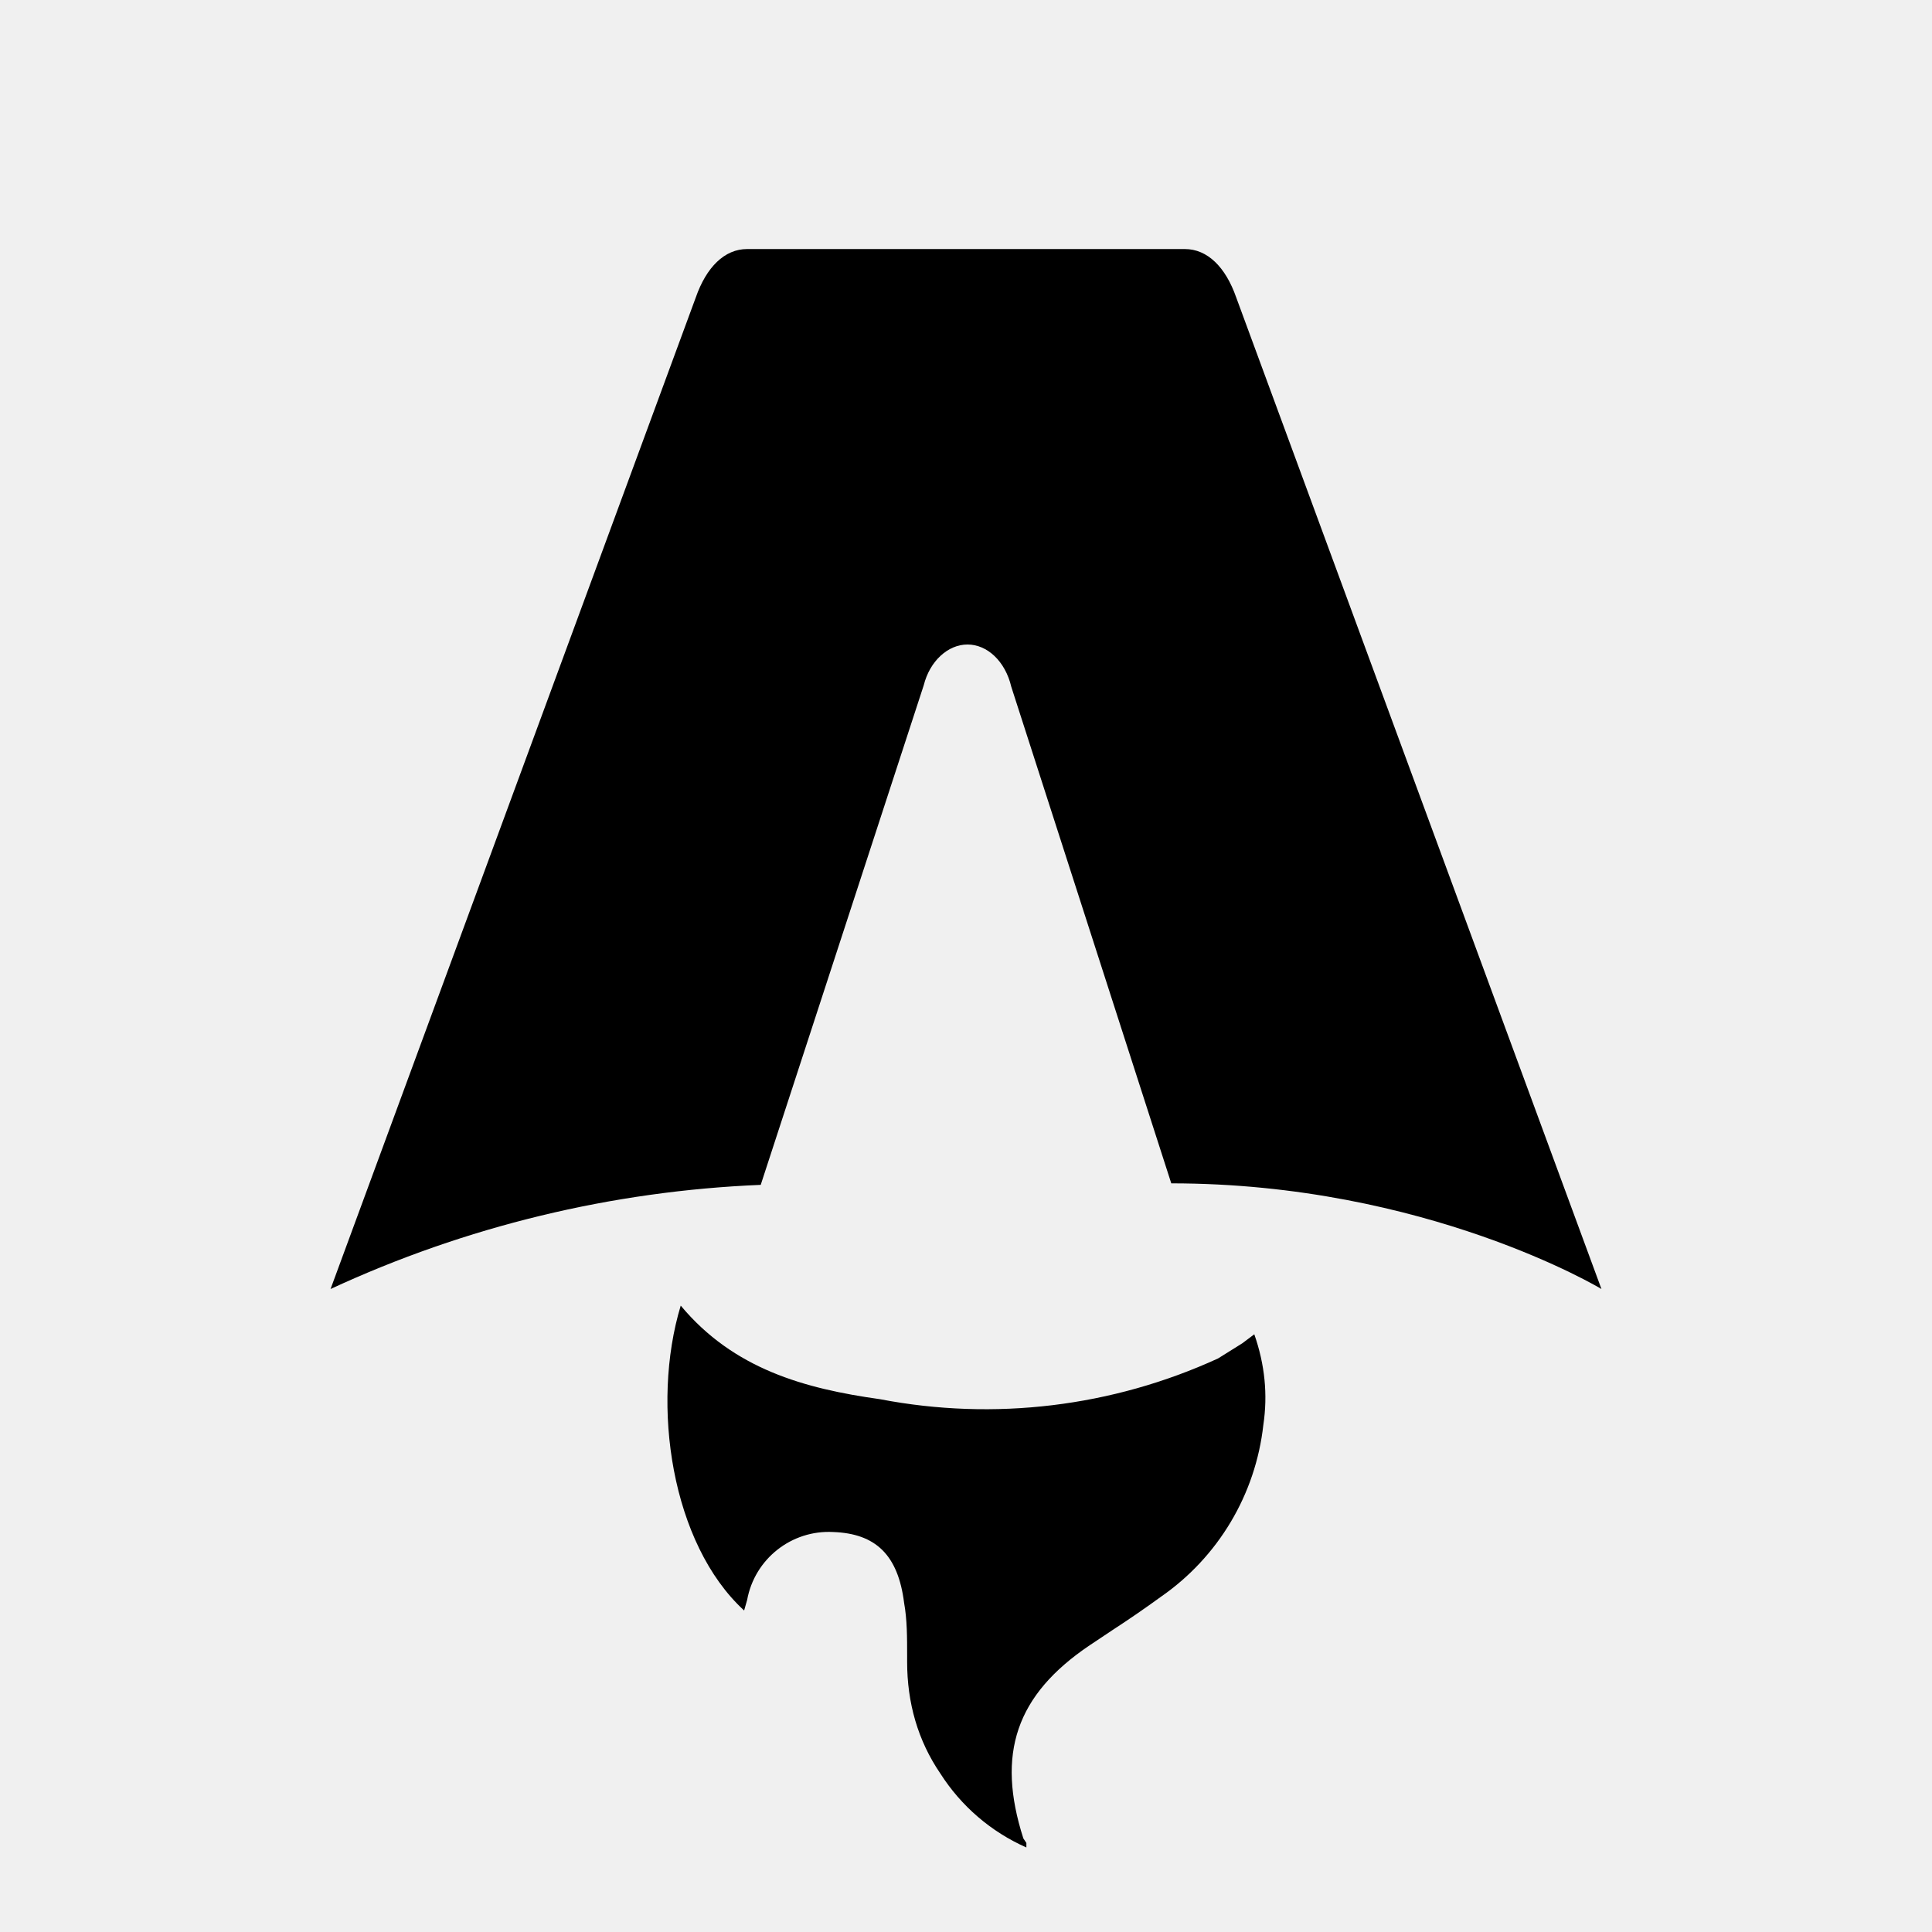
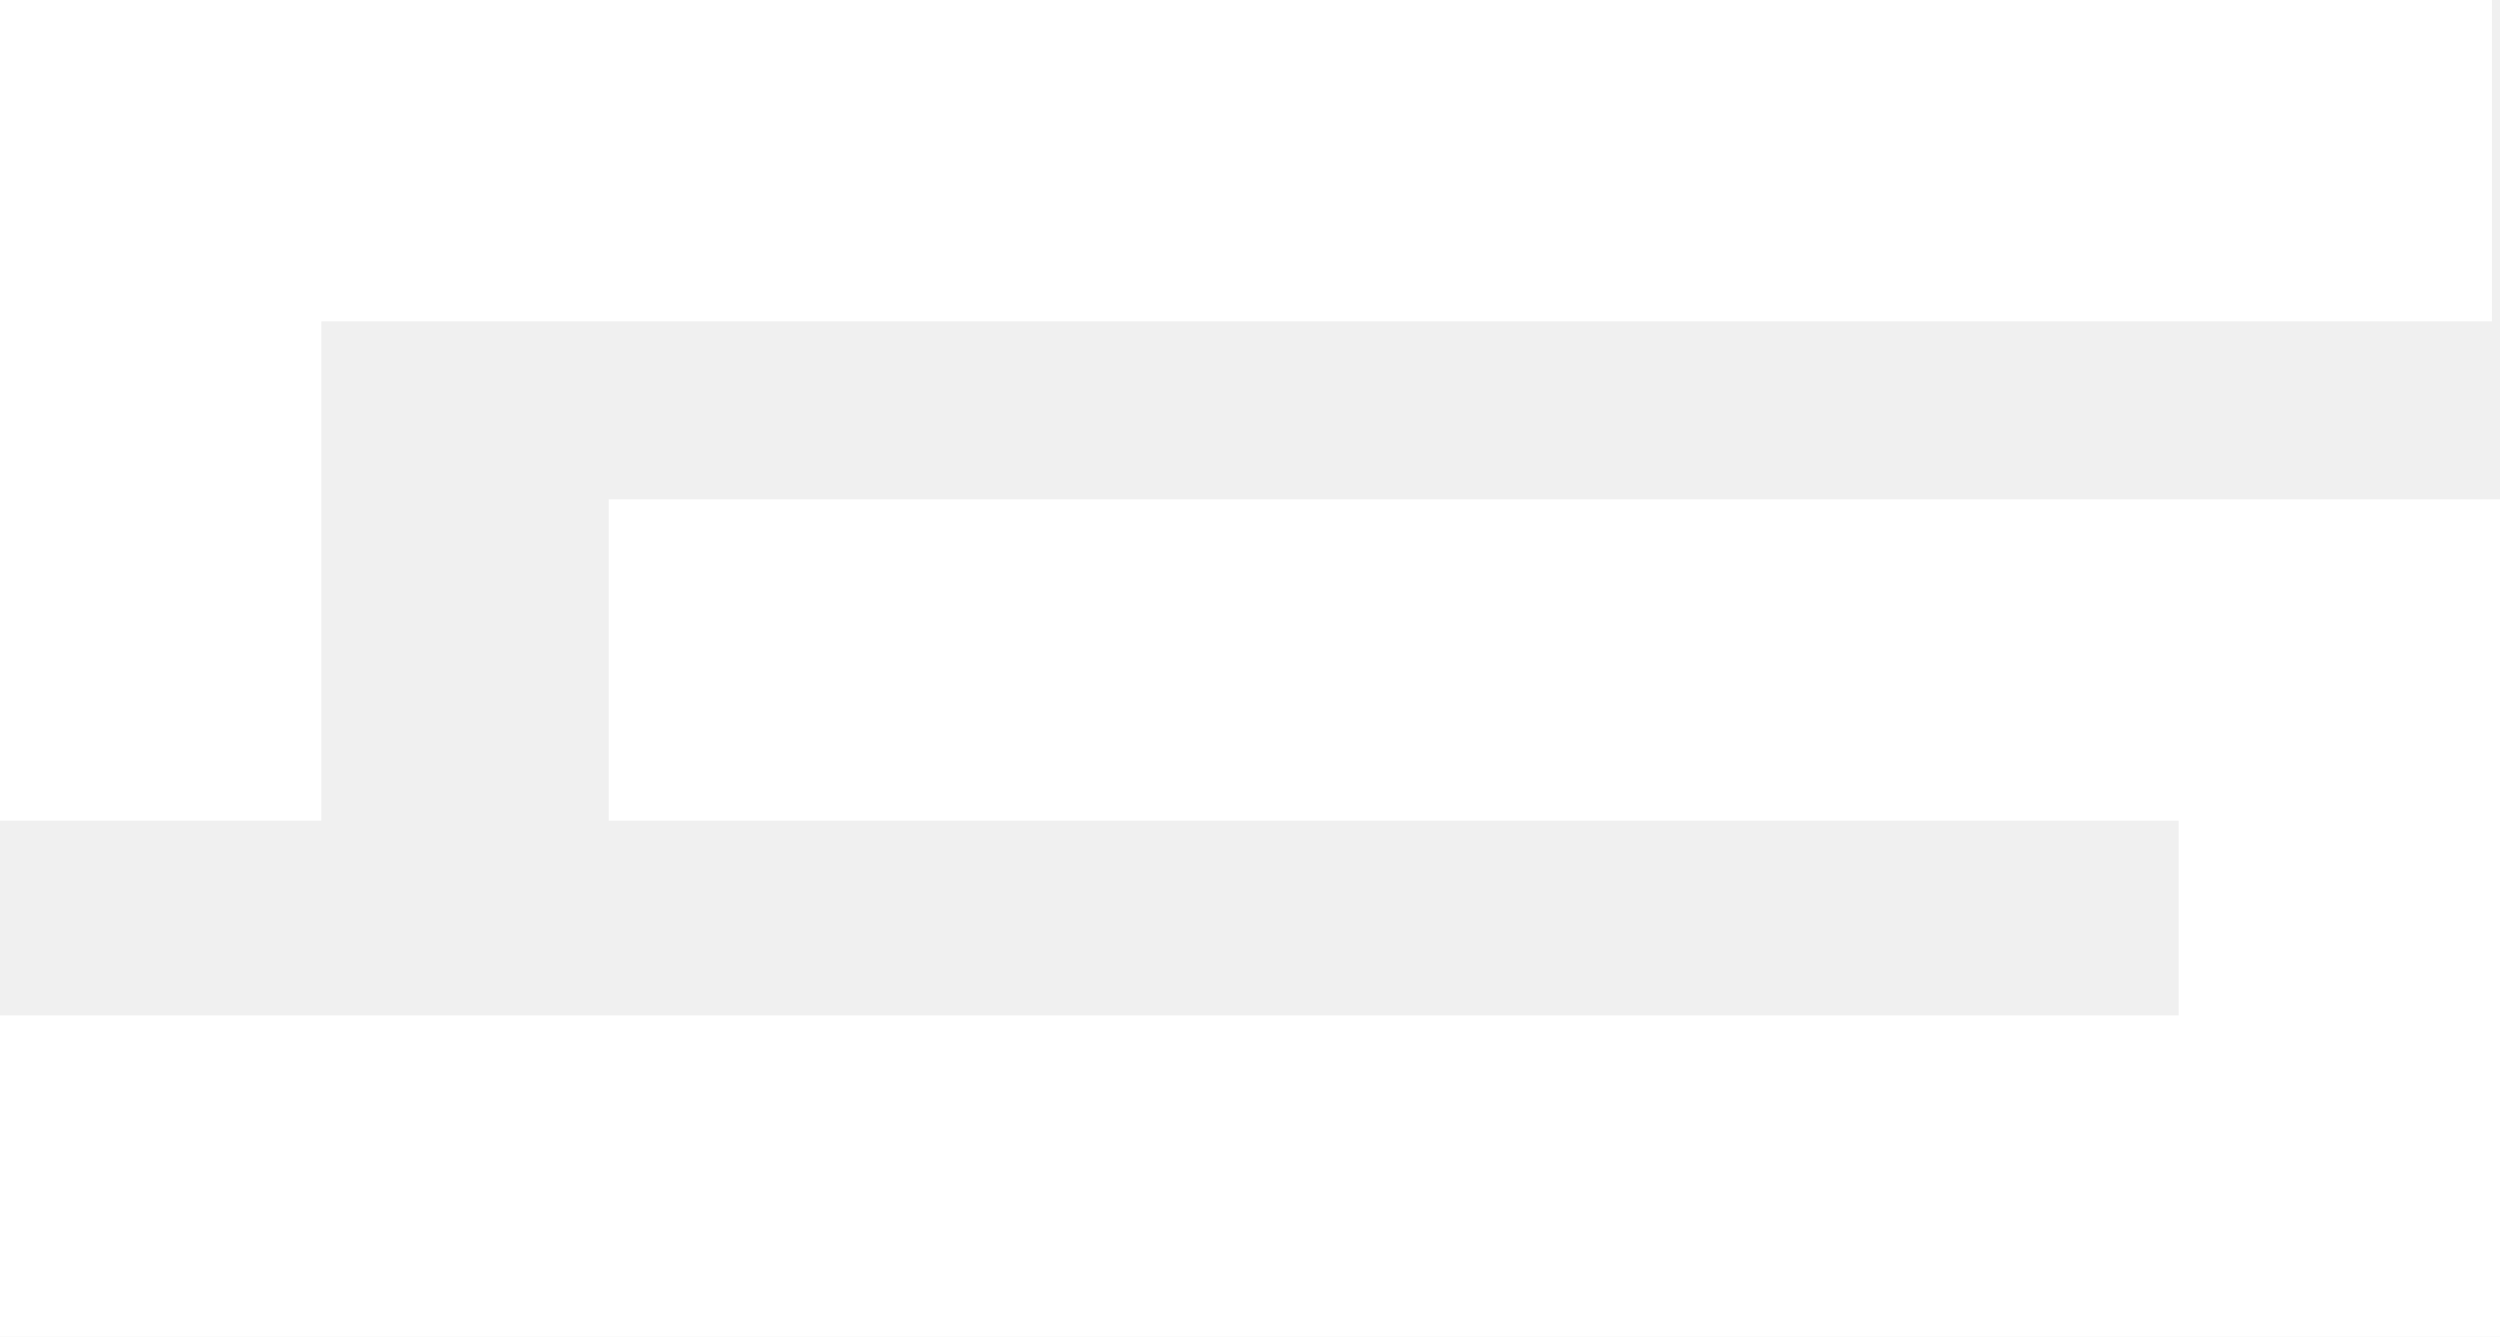
- <svg xmlns="http://www.w3.org/2000/svg" fill="none" viewBox="0 0 128 128">
-   <path d="M50.4 78.5a75.1 75.1 0 0 0-28.5 6.9l24.2-65.7c.7-2 1.9-3.2 3.4-3.2h29c1.5 0 2.7 1.2 3.4 3.2l24.2 65.7s-11.6-7-28.5-7L67 45.5c-.4-1.7-1.6-2.8-2.9-2.8-1.3 0-2.5 1.1-2.9 2.7L50.4 78.5Zm-1.1 28.2Zm-4.2-20.2c-2 6.6-.6 15.8 4.2 20.2a17.5 17.5 0 0 1 .2-.7 5.5 5.5 0 0 1 5.7-4.5c2.8.1 4.3 1.5 4.7 4.7.2 1.1.2 2.3.2 3.5v.4c0 2.7.7 5.2 2.2 7.4a13 13 0 0 0 5.7 4.9v-.3l-.2-.3c-1.8-5.6-.5-9.5 4.4-12.8l1.5-1a73 73 0 0 0 3.2-2.2 16 16 0 0 0 6.8-11.4c.3-2 .1-4-.6-6l-.8.6-1.6 1a37 37 0 0 1-22.4 2.7c-5-.7-9.7-2-13.2-6.2Z" />
+ <svg xmlns="http://www.w3.org/2000/svg" id="Capa_2" data-name="Capa 2" viewBox="0 0 323.25 172.84">
+   <defs>
+     <style>
+       .cls-1 {
+         fill: #fff;
+       }
+     </style>
+   </defs>
+   <g id="Capa_1-2" data-name="Capa 1">
+     <g>
+       <polygon class="cls-1" points="41.55 106.11 0 106.11 0 0 322.21 0 322.21 41.55 41.55 41.55 41.55 106.11" />
+       <polygon class="cls-1" points="323.25 172.84 0 172.84 0 131.29 281.7 131.29 281.7 106.11 78.71 106.11 78.71 64.56 323.25 64.56 323.25 172.84" />
+     </g>
+   </g>
  <style>
-         path { fill: #000; }
-         @media (prefers-color-scheme: dark) {
-             path { fill: #FFF; }
-         }
-     </style>
+ 	  svg{ 
+         color:#E6E6E6;
+     }
+   
+   </style>
</svg>
